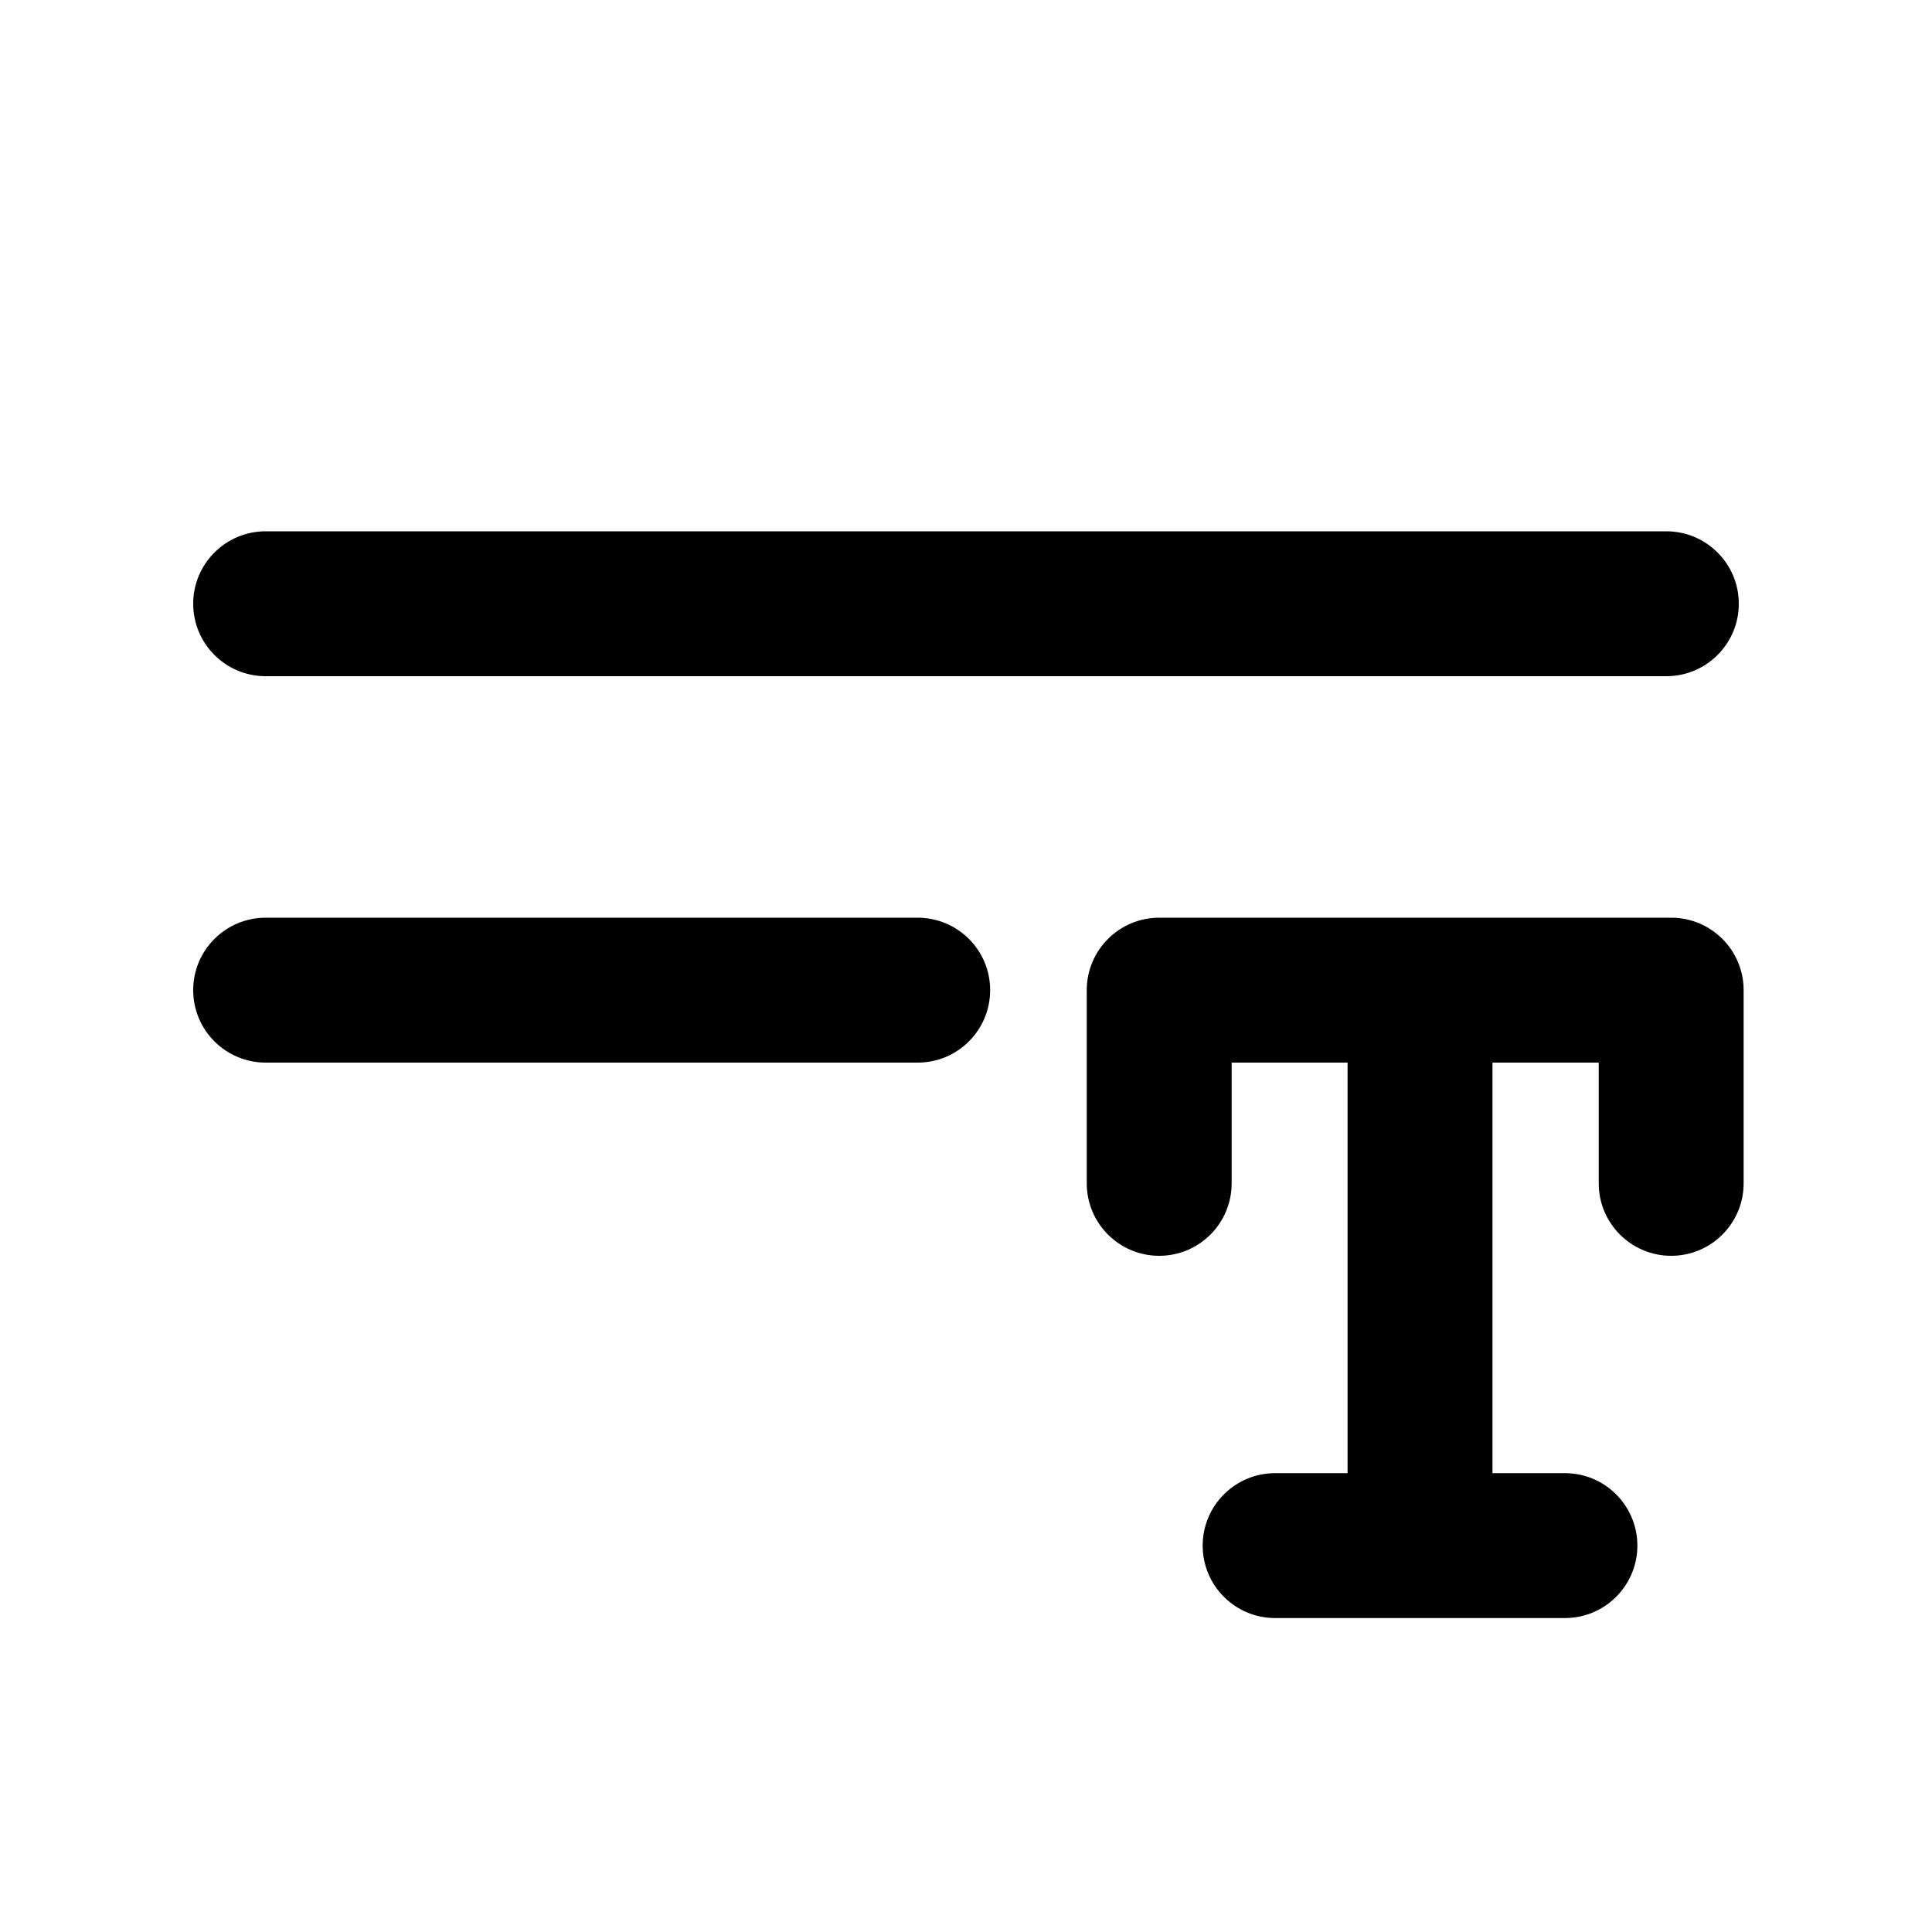
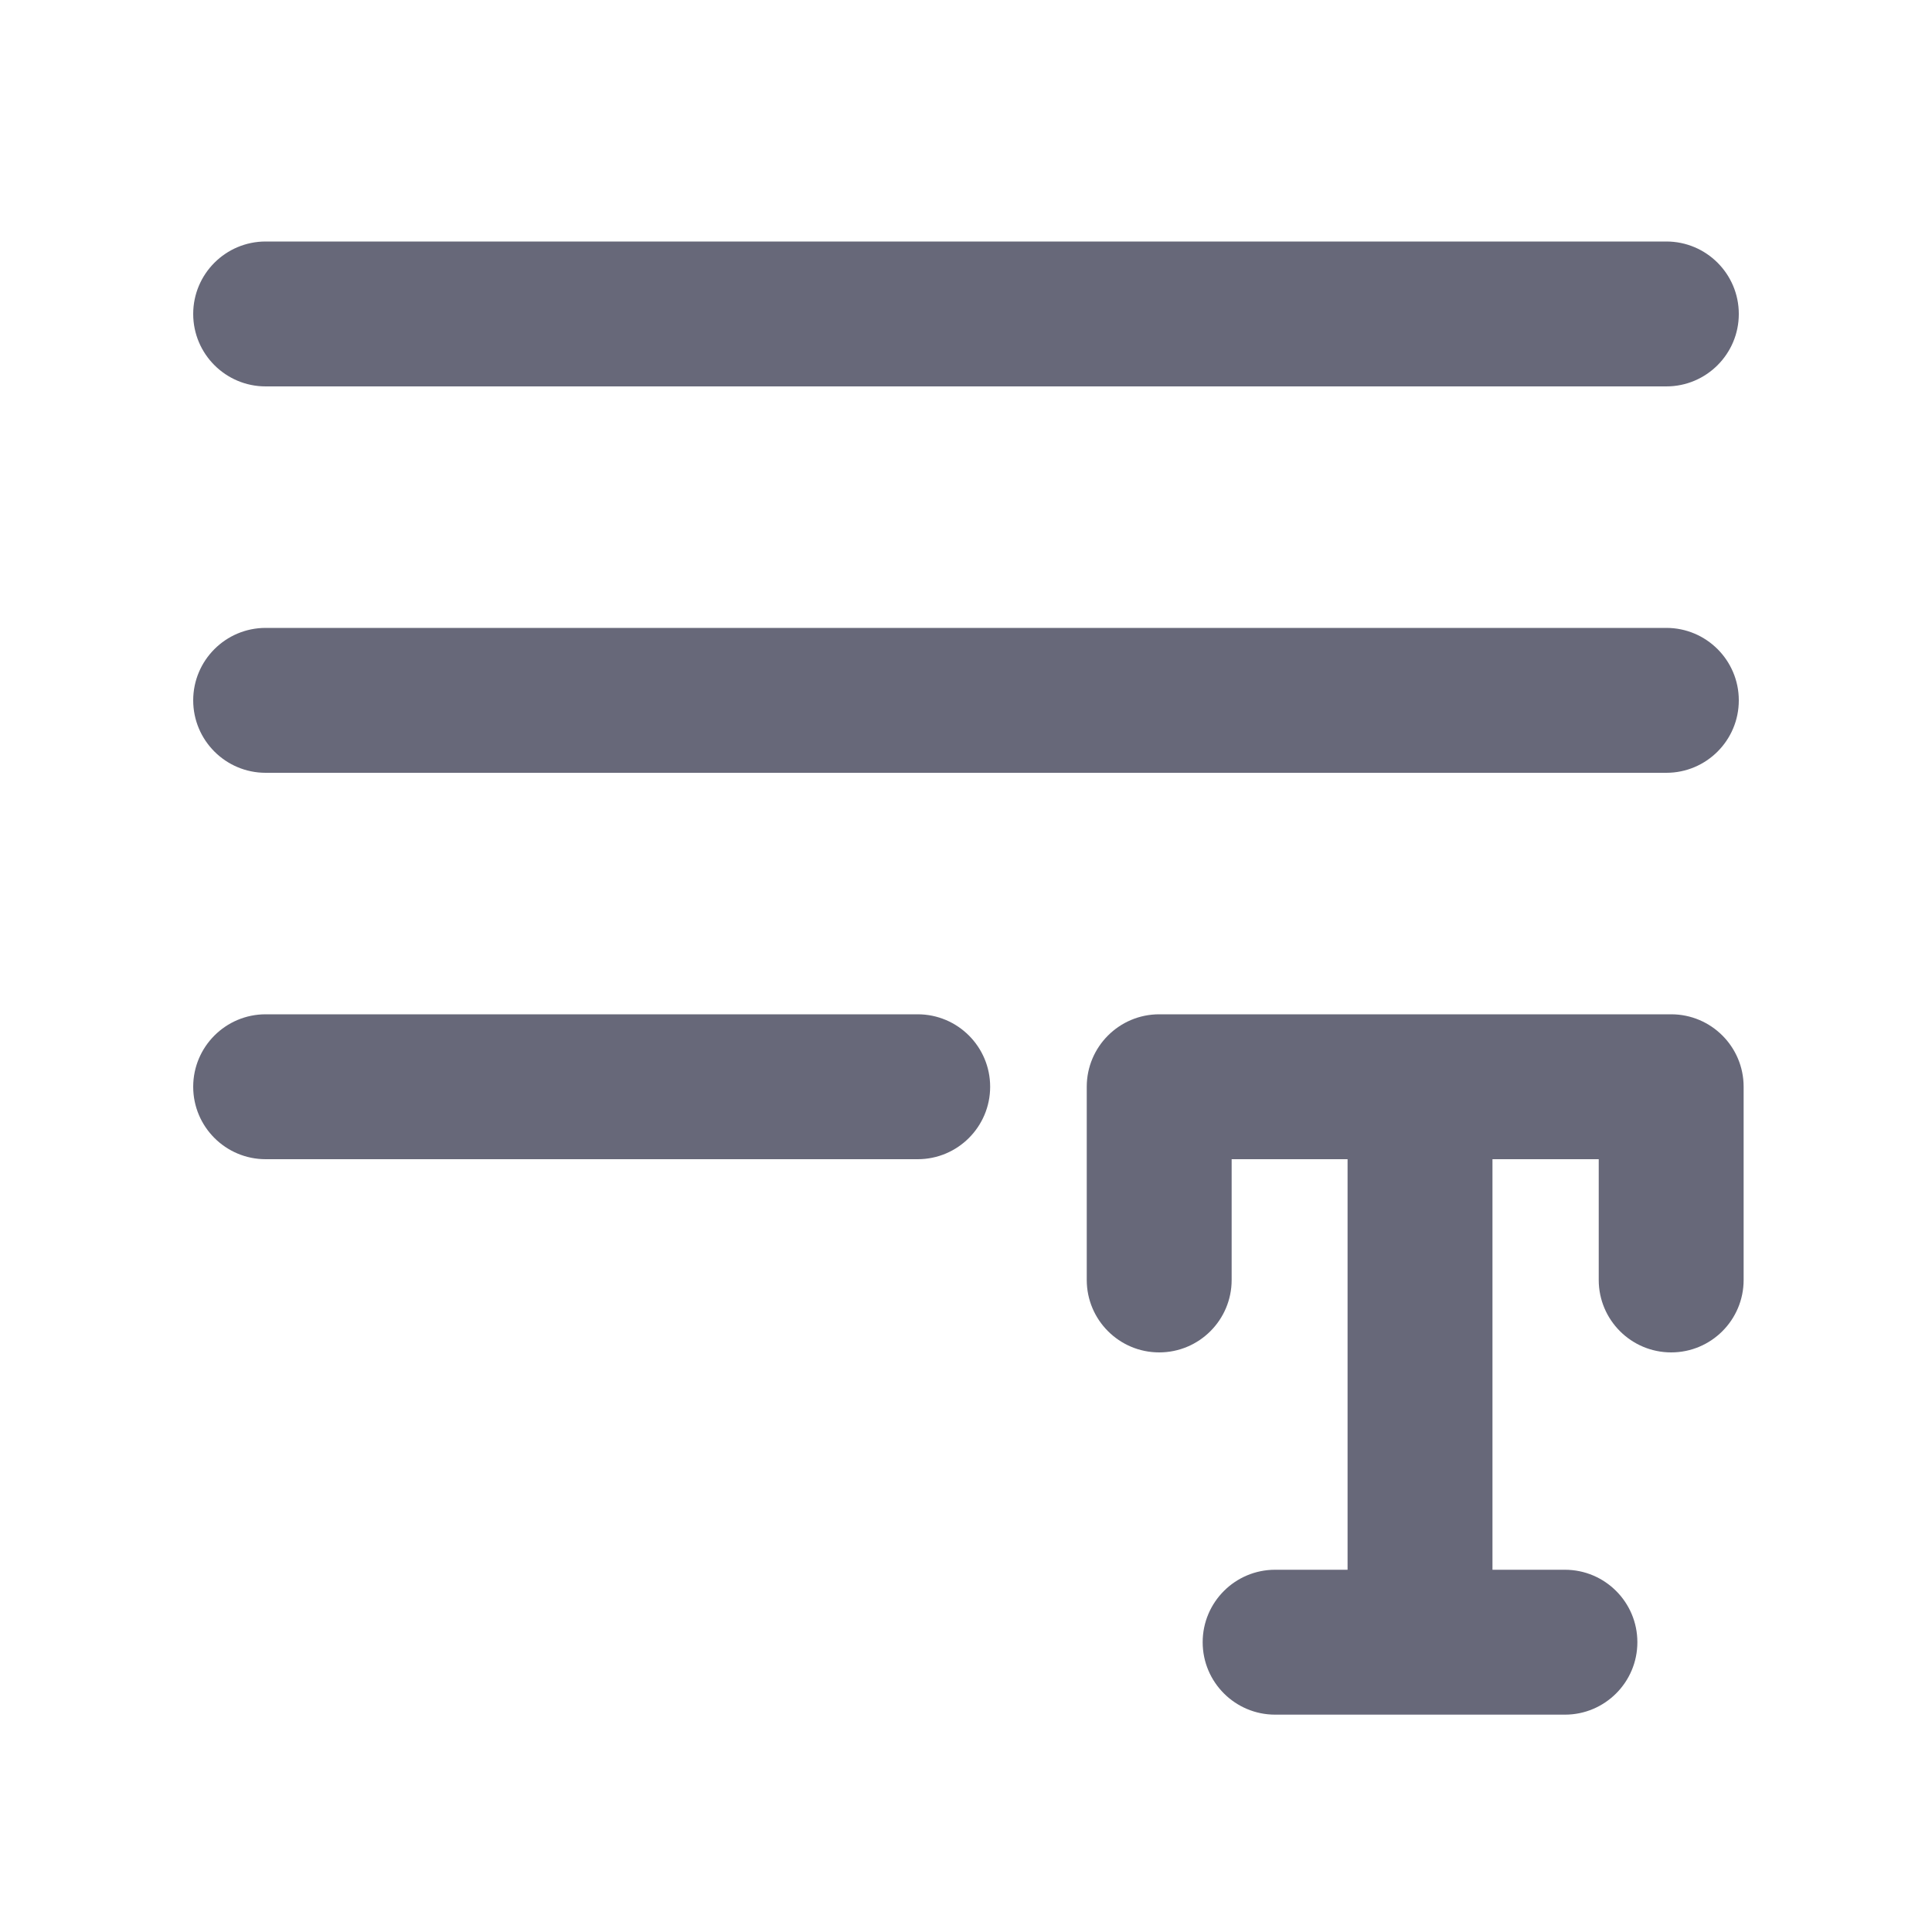
<svg xmlns="http://www.w3.org/2000/svg" width="20" height="20" viewBox="0 0 20 20" fill="none">
-   <path fill-rule="evenodd" clip-rule="evenodd" d="M2.75 5.5C2.336 5.5 2 5.836 2 6.25C2 6.664 2.336 7 2.75 7H17.25C17.664 7 18 6.664 18 6.25C18 5.836 17.664 5.5 17.25 5.5H2.75ZM2.75 9.5C2.336 9.5 2 9.836 2 10.25C2 10.664 2.336 11 2.75 11H9.5C9.914 11 10.25 10.664 10.25 10.25C10.25 9.836 9.914 9.5 9.5 9.5H2.75ZM13.95 11H12.75V12.25C12.75 12.664 12.414 13 12 13C11.586 13 11.25 12.664 11.25 12.25V10.25C11.25 9.836 11.586 9.5 12 9.5H17.3C17.714 9.5 18.05 9.836 18.05 10.25V12.25C18.05 12.664 17.714 13 17.3 13C16.886 13 16.55 12.664 16.55 12.25V11H15.45V15.25H16.2C16.614 15.25 16.95 15.586 16.95 16C16.95 16.414 16.614 16.75 16.2 16.75H13.2C12.786 16.75 12.45 16.414 12.45 16C12.45 15.586 12.786 15.25 13.2 15.25H13.95V11Z" fill="currentColor" />
+   <path fill-rule="evenodd" clip-rule="evenodd" d="M2 3.25C2 2.836 2.336 2.5 2.75 2.5H17.25C17.664 2.5 18 2.836 18 3.25C18 3.664 17.664 4 17.25 4H2.75C2.336 4 2 3.664 2 3.25ZM2 7.25C2 6.836 2.336 6.5 2.75 6.5H17.25C17.664 6.5 18 6.836 18 7.25C18 7.664 17.664 8 17.25 8H2.75C2.336 8 2 7.664 2 7.25ZM2.75 10.5C2.336 10.5 2 10.836 2 11.25C2 11.664 2.336 12 2.75 12H9.5C9.914 12 10.25 11.664 10.25 11.25C10.25 10.836 9.914 10.5 9.5 10.5H2.75ZM13.95 12H12.75V13.25C12.75 13.664 12.414 14 12 14C11.586 14 11.25 13.664 11.25 13.25V11.25C11.25 10.836 11.586 10.5 12 10.5H17.3C17.714 10.5 18.05 10.836 18.05 11.25V13.25C18.05 13.664 17.714 14 17.3 14C16.886 14 16.55 13.664 16.55 13.25V12H15.45V16.25H16.2C16.614 16.25 16.95 16.586 16.95 17C16.95 17.414 16.614 17.75 16.2 17.75H13.2C12.786 17.75 12.45 17.414 12.45 17C12.45 16.586 12.786 16.25 13.2 16.25H13.95V12Z" fill="#676879" />
</svg>
